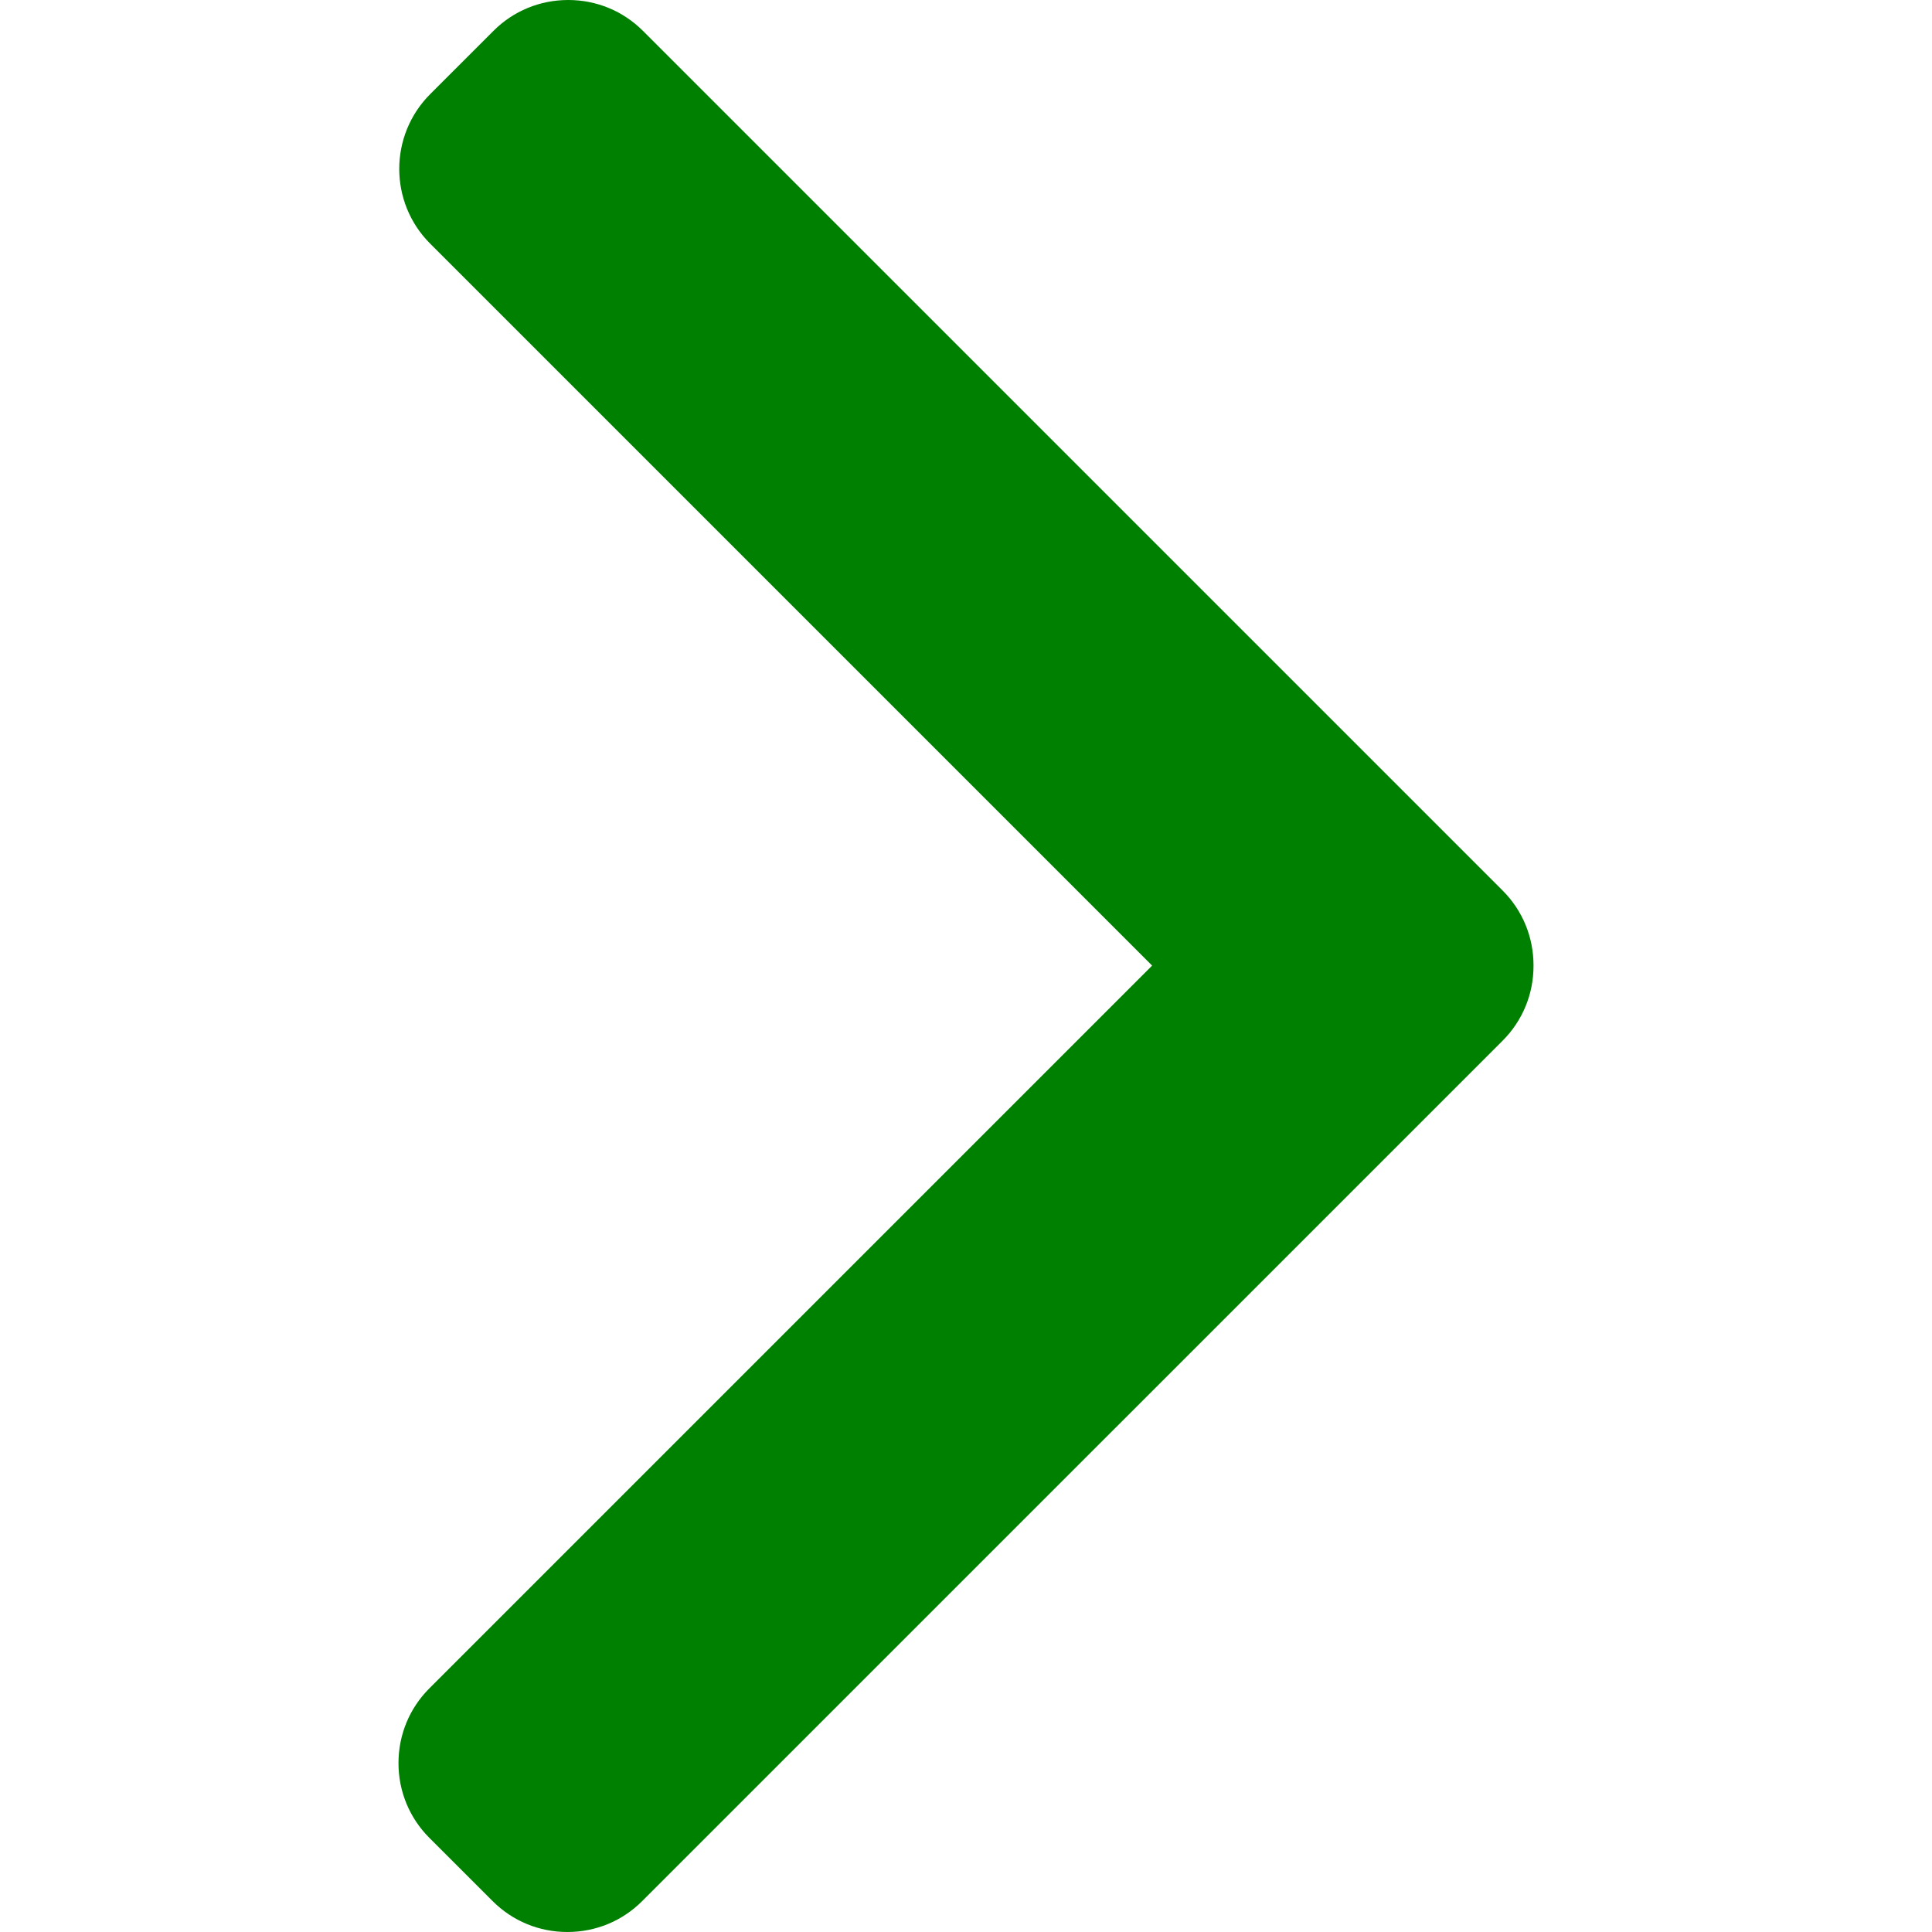
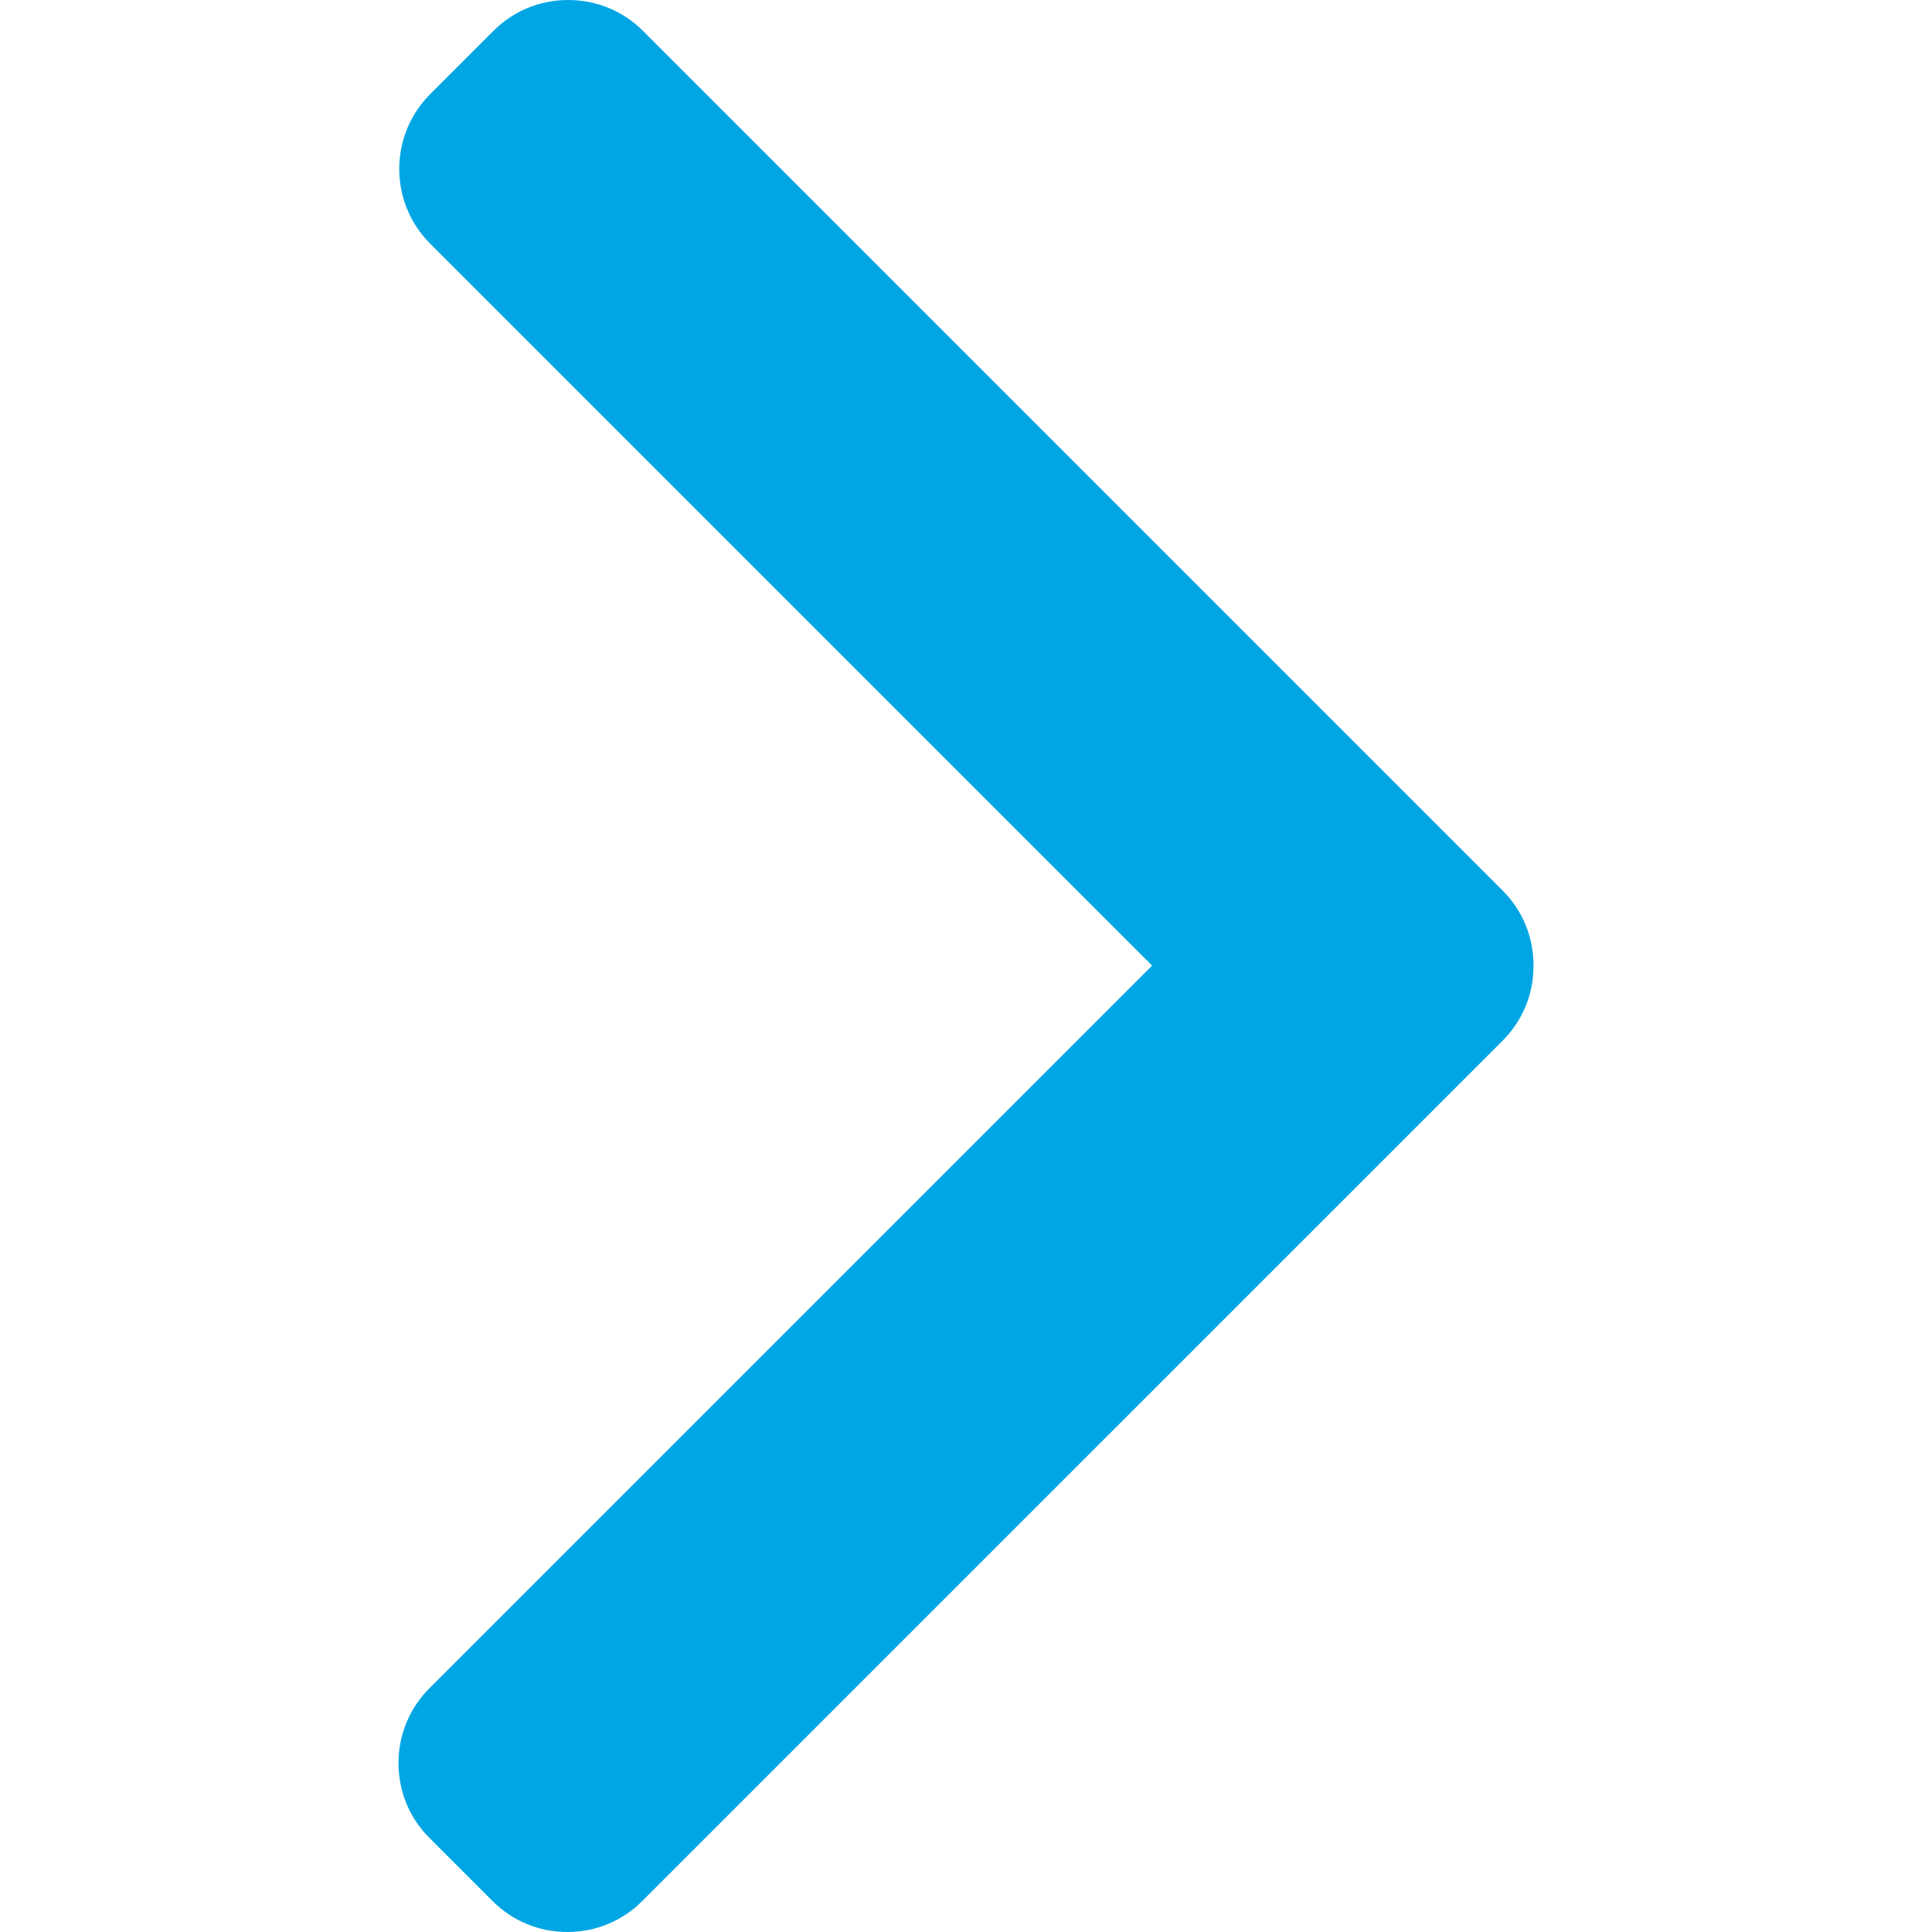
- <svg xmlns="http://www.w3.org/2000/svg" version="1.1" id="Layer_1" x="0px" y="0px" viewBox="0 0 492.004 492.004" height="13px" width="13px" fill="#008000" style="enable-background:new 0 0 492.004 492.004;" xml:space="preserve">
+ <svg xmlns="http://www.w3.org/2000/svg" version="1.1" id="Layer_1" x="0px" y="0px" viewBox="0 0 492.004 492.004" height="13px" width="13px" fill="#00a6e4" style="enable-background:new 0 0 492.004 492.004;" xml:space="preserve">
  <g>
    <g>
      <path d="M382.678,226.804L163.73,7.86C158.666,2.792,151.906,0,144.698,0s-13.968,2.792-19.032,7.86l-16.124,16.12    c-10.492,10.504-10.492,27.576,0,38.064L293.398,245.9l-184.06,184.06c-5.064,5.068-7.86,11.824-7.86,19.028    c0,7.212,2.796,13.968,7.86,19.04l16.124,16.116c5.068,5.068,11.824,7.86,19.032,7.86s13.968-2.792,19.032-7.86L382.678,265    c5.076-5.084,7.864-11.872,7.848-19.088C390.542,238.668,387.754,231.884,382.678,226.804z" />
    </g>
  </g>
  <g>
</g>
  <g>
</g>
  <g>
</g>
  <g>
</g>
  <g>
</g>
  <g>
</g>
  <g>
</g>
  <g>
</g>
  <g>
</g>
  <g>
</g>
  <g>
</g>
  <g>
</g>
  <g>
</g>
  <g>
</g>
  <g>
</g>
</svg>
